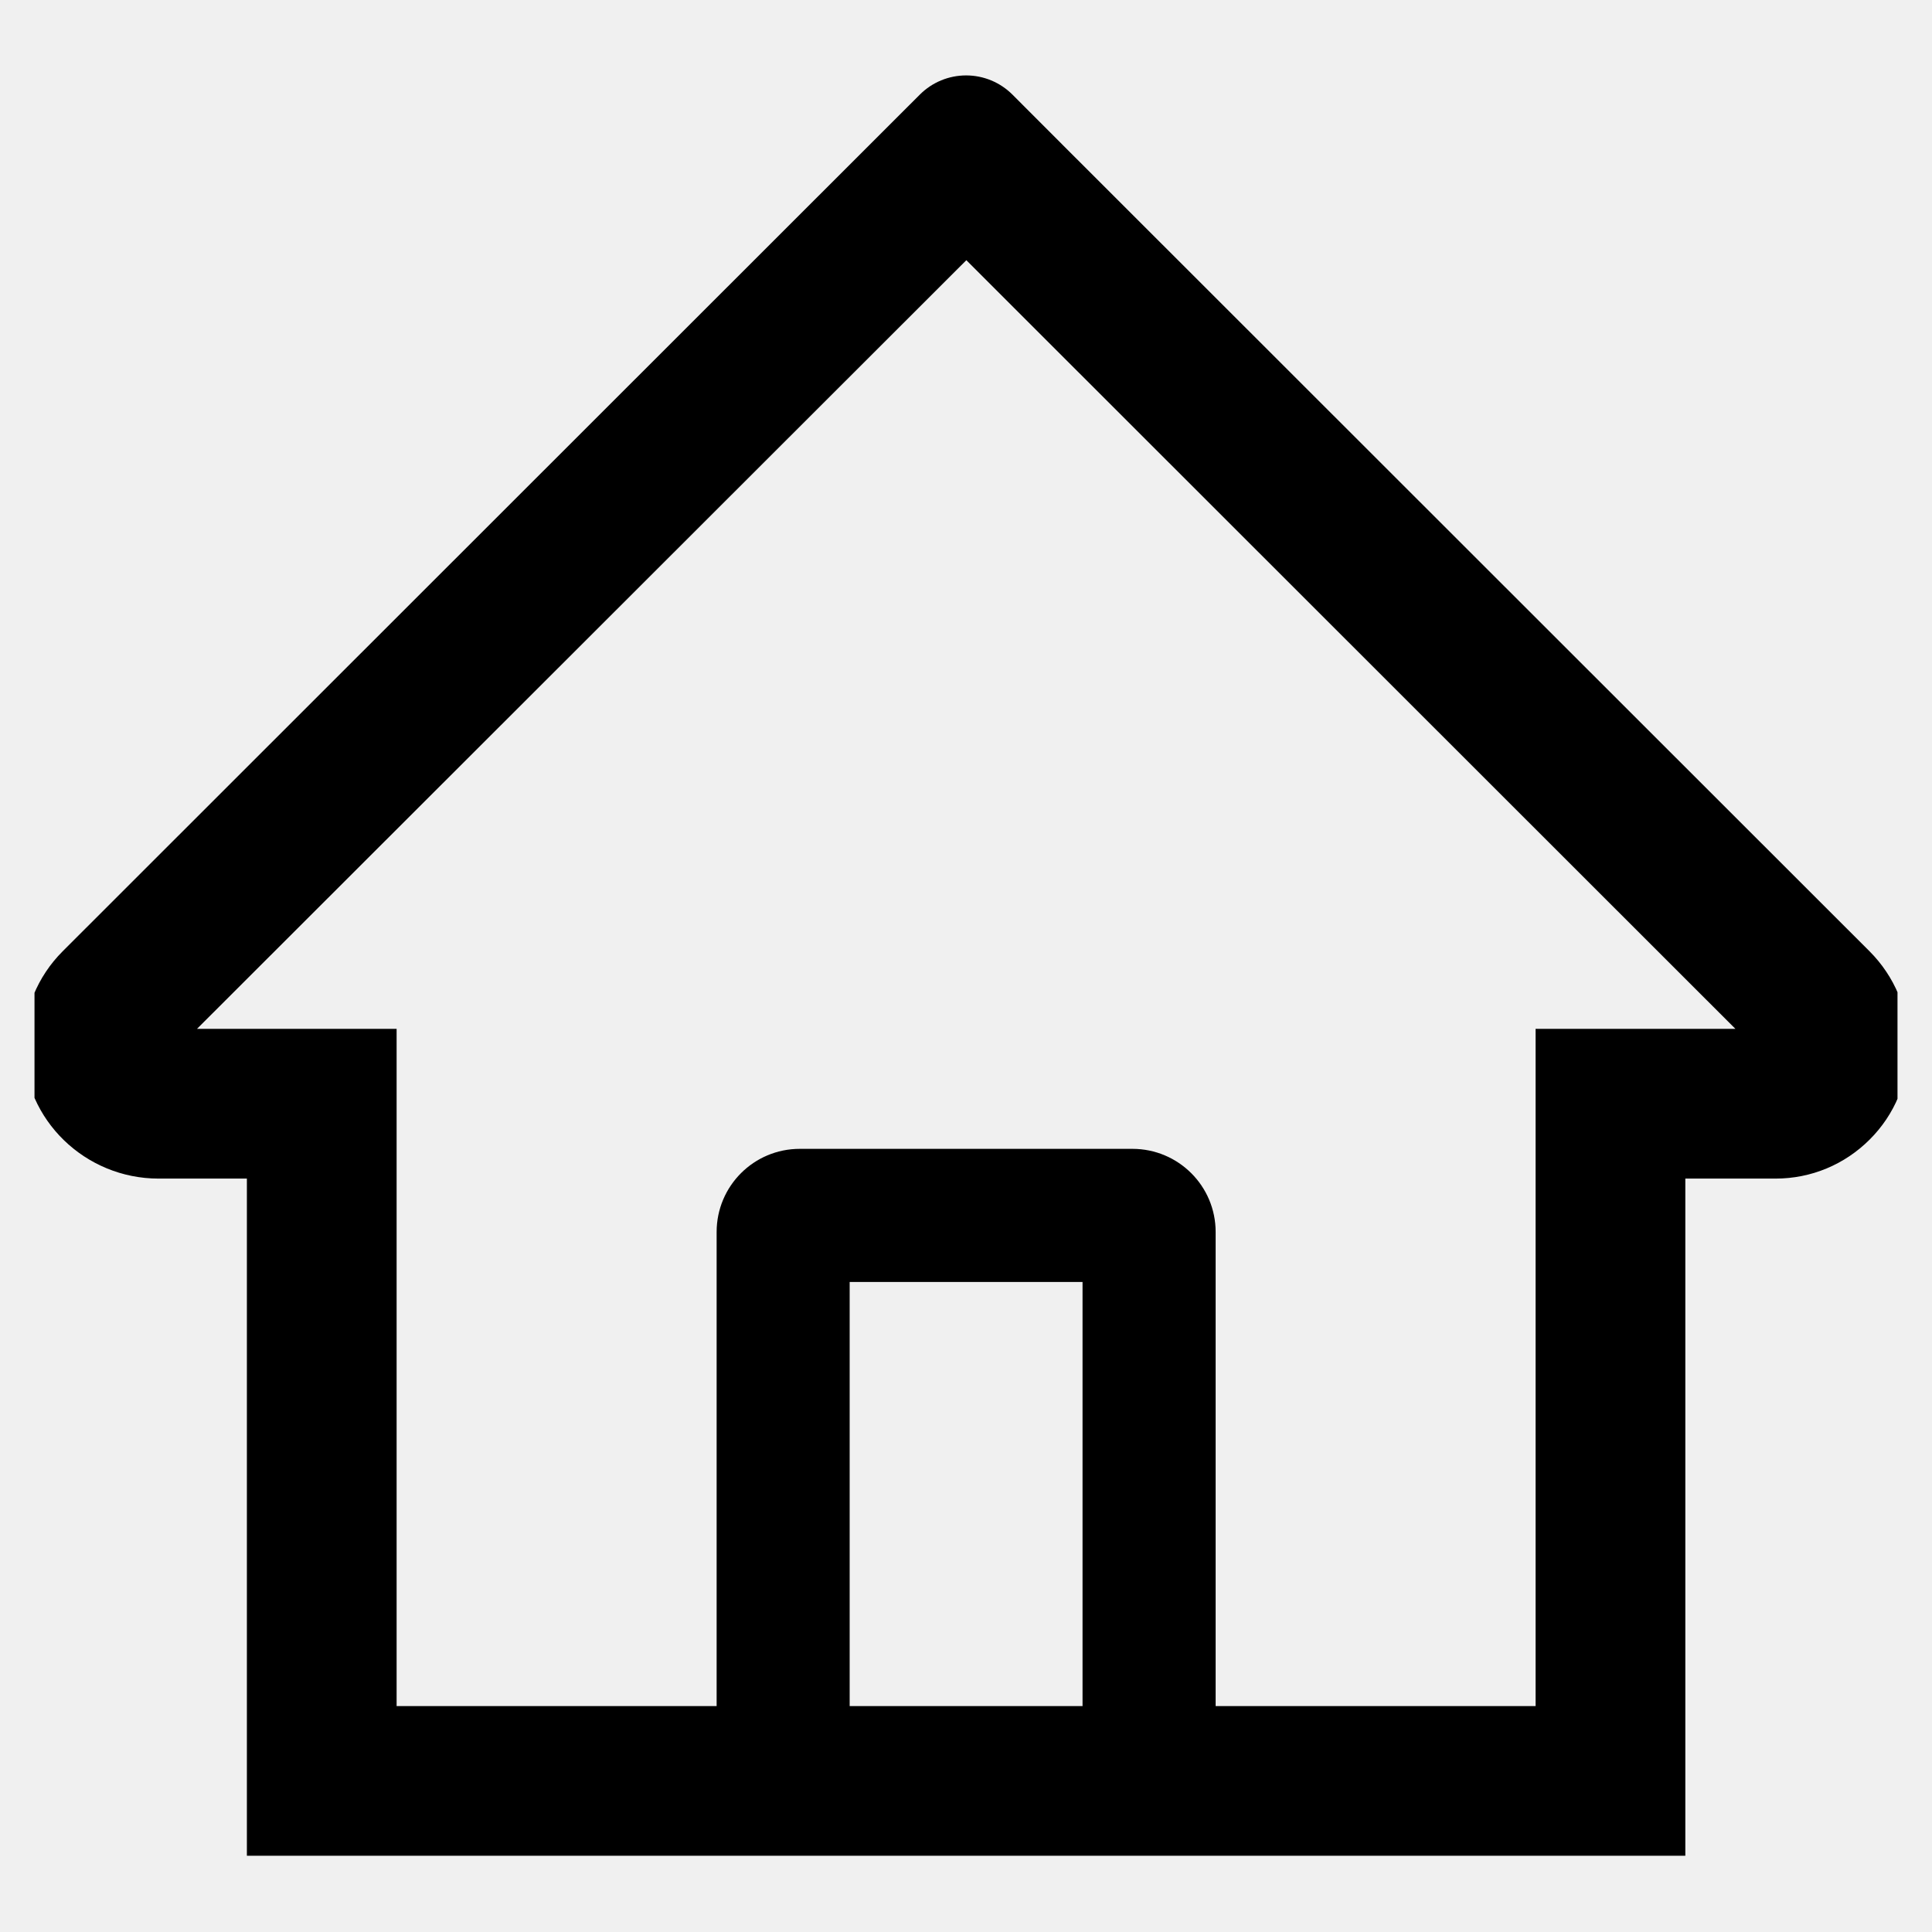
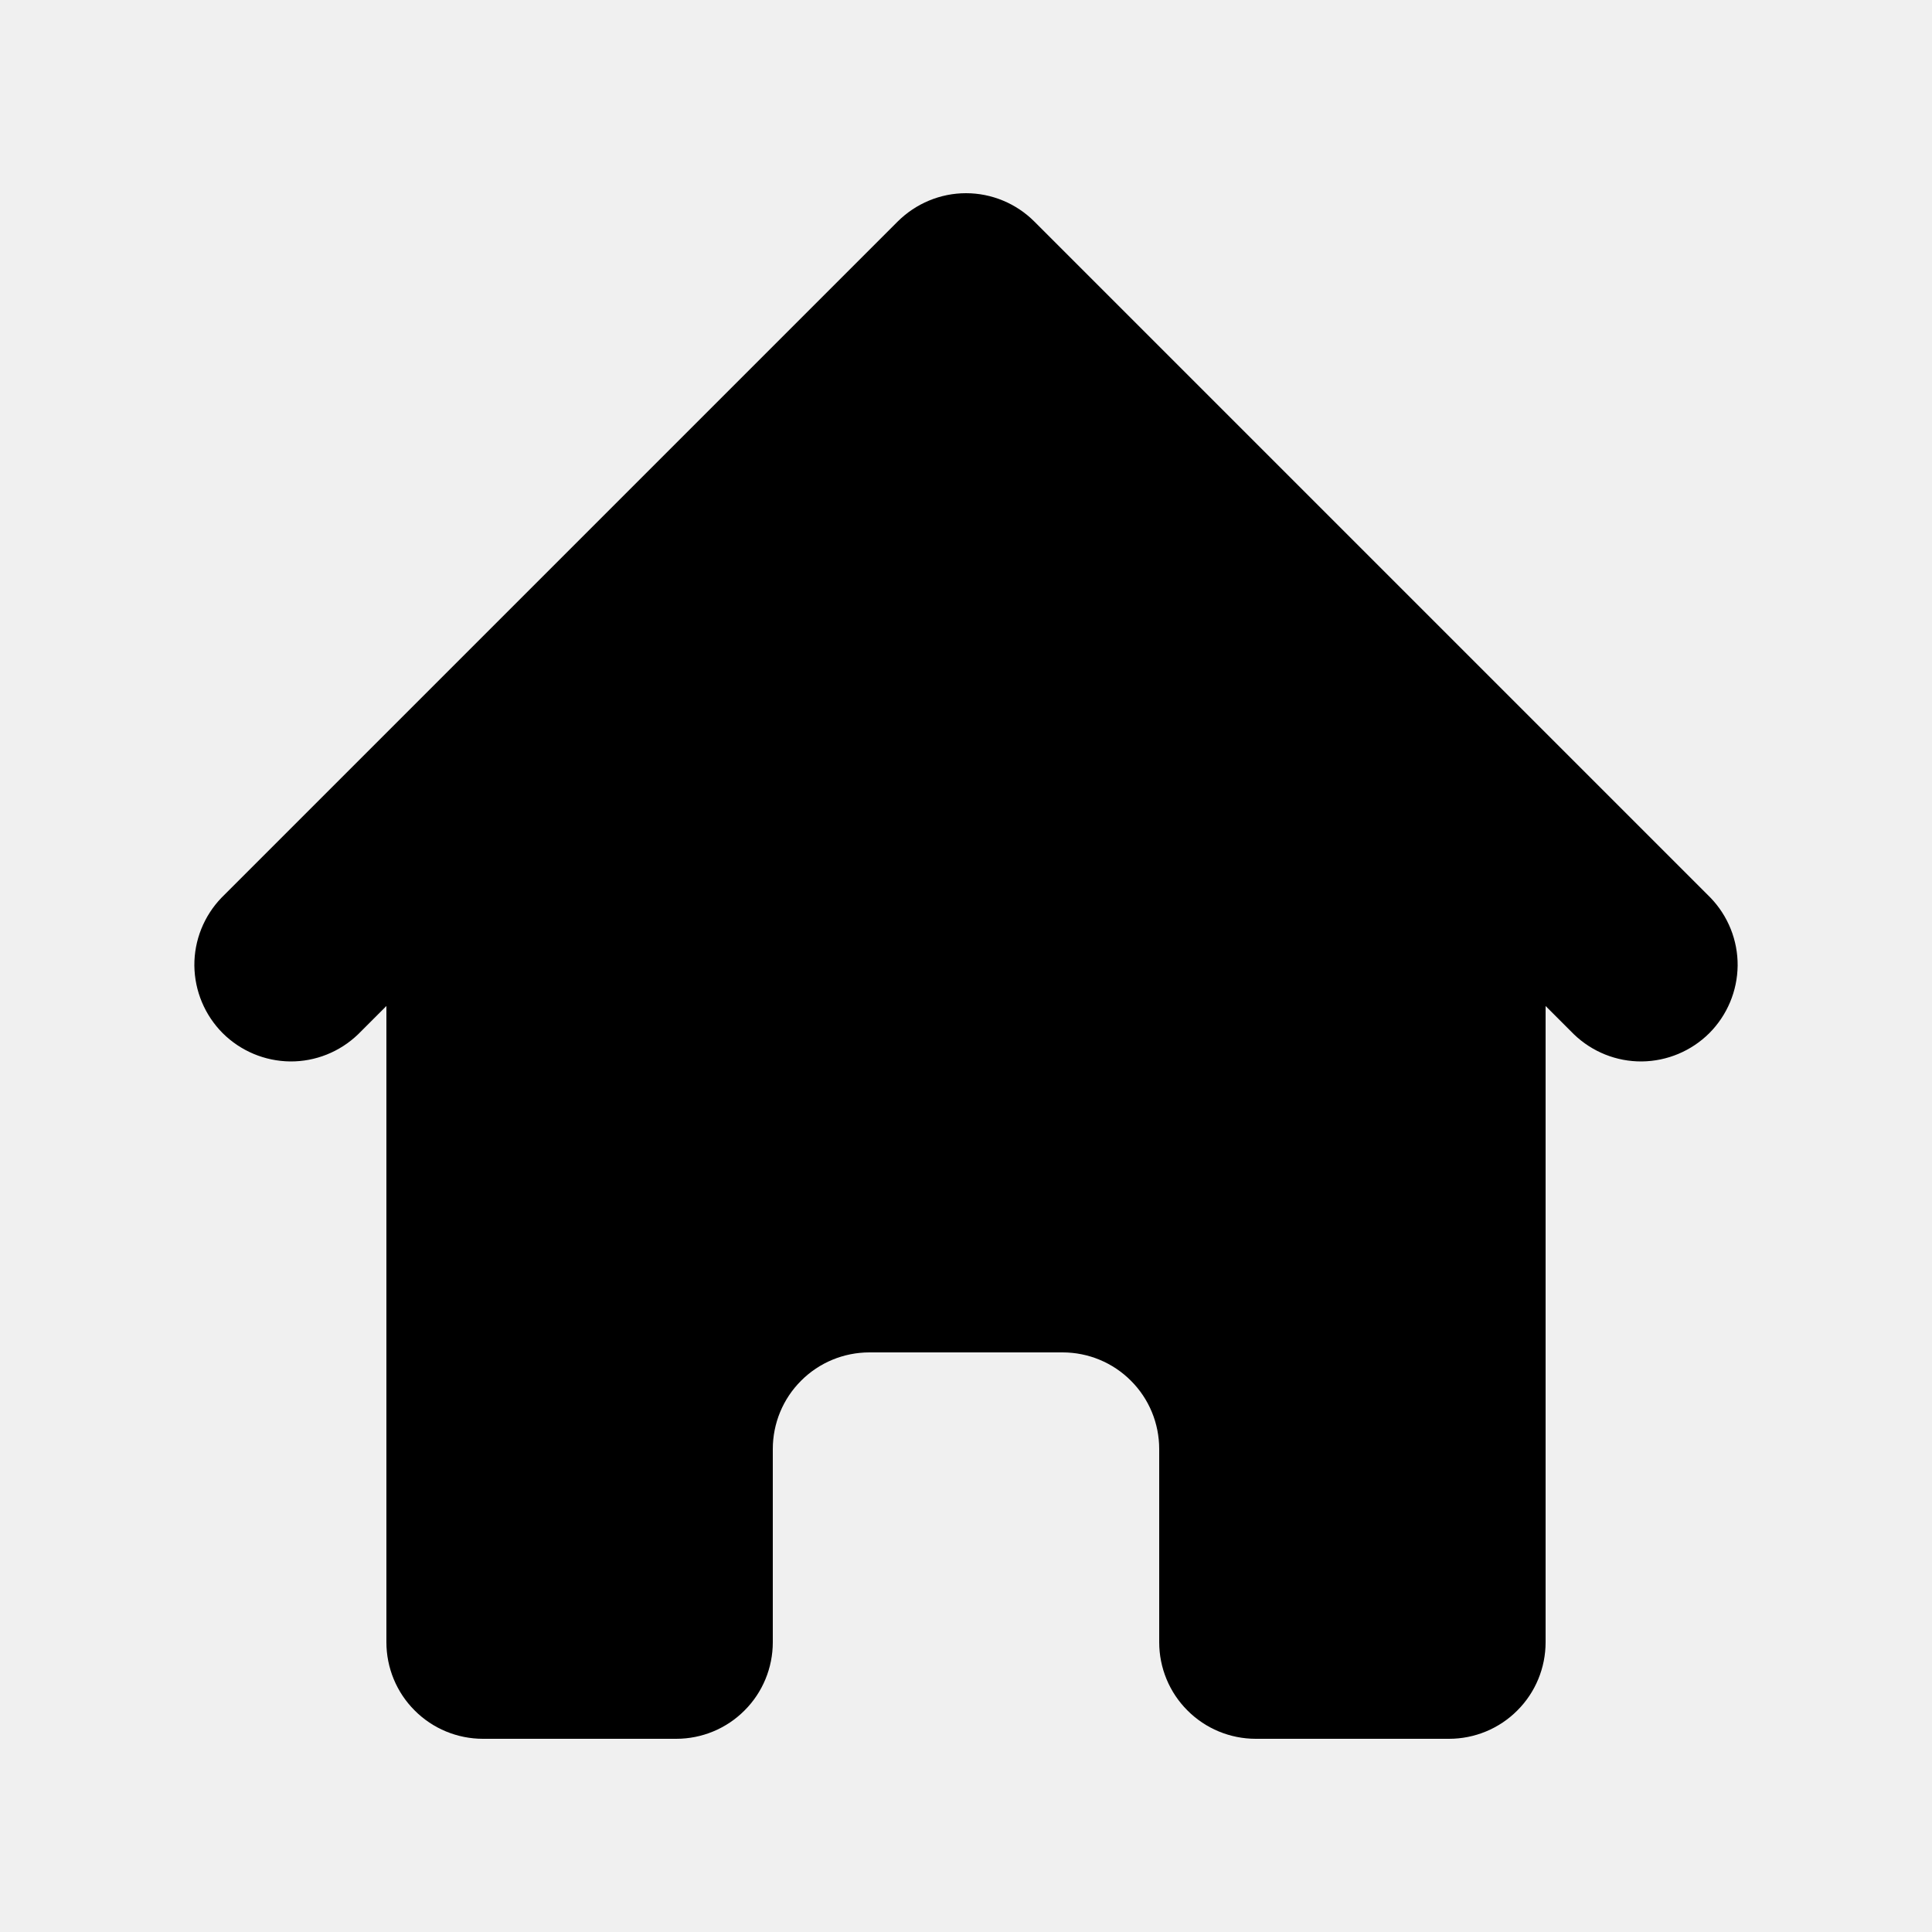
- <svg xmlns="http://www.w3.org/2000/svg" width="28" height="28" viewBox="0 0 28 28" fill="none">
-   <g clip-path="url(#clip0_236_1971)">
-     <path d="M27.095 13.787L15.451 2.15L14.671 1.369C14.493 1.192 14.252 1.093 14.002 1.093C13.751 1.093 13.511 1.192 13.333 1.369L0.908 13.787C0.726 13.969 0.582 14.185 0.485 14.423C0.388 14.661 0.339 14.916 0.342 15.173C0.354 16.234 1.237 17.081 2.298 17.081H3.578V26.895H24.425V17.081H25.733C26.248 17.081 26.733 16.879 27.098 16.514C27.277 16.335 27.42 16.123 27.516 15.888C27.613 15.654 27.662 15.403 27.661 15.149C27.661 14.637 27.459 14.152 27.095 13.787ZM15.689 24.726H12.314V18.579H15.689V24.726ZM22.255 14.911V24.726H17.618V17.855C17.618 17.189 17.078 16.65 16.412 16.65H11.591C10.925 16.65 10.386 17.189 10.386 17.855V24.726H5.748V14.911H2.855L14.005 3.771L14.701 4.467L25.151 14.911H22.255Z" fill="currentColor" />
-   </g>
-   <defs>
-     <clipPath id="clip0_236_1971">
-       <rect width="27" height="27" fill="white" transform="translate(0.5 0.5)" />
-     </clipPath>
-   </defs>
+ <svg xmlns="http://www.w3.org/2000/svg" viewBox="0 0 20 20" fill="none">
+   <path d="M10.707 2.293C10.52 2.106 10.265 2 10 2C9.735 2 9.481 2.106 9.293 2.293L2.293 9.293C2.111 9.482 2.01 9.734 2.012 9.996C2.015 10.259 2.12 10.509 2.305 10.695C2.491 10.88 2.741 10.985 3.004 10.988C3.266 10.99 3.518 10.889 3.707 10.707L4 10.414V17C4 17.265 4.105 17.52 4.293 17.707C4.48 17.895 4.735 18 5 18H7C7.265 18 7.52 17.895 7.707 17.707C7.895 17.52 8 17.265 8 17V15C8 14.735 8.105 14.48 8.293 14.293C8.48 14.105 8.735 14 9 14H11C11.265 14 11.52 14.105 11.707 14.293C11.895 14.48 12 14.735 12 15V17C12 17.265 12.105 17.52 12.293 17.707C12.48 17.895 12.735 18 13 18H15C15.265 18 15.52 17.895 15.707 17.707C15.895 17.52 16 17.265 16 17V10.414L16.293 10.707C16.482 10.889 16.734 10.99 16.996 10.988C17.259 10.985 17.509 10.88 17.695 10.695C17.88 10.509 17.985 10.259 17.988 9.996C17.99 9.734 17.889 9.482 17.707 9.293L10.707 2.293Z" fill="currentColor" />
</svg>
